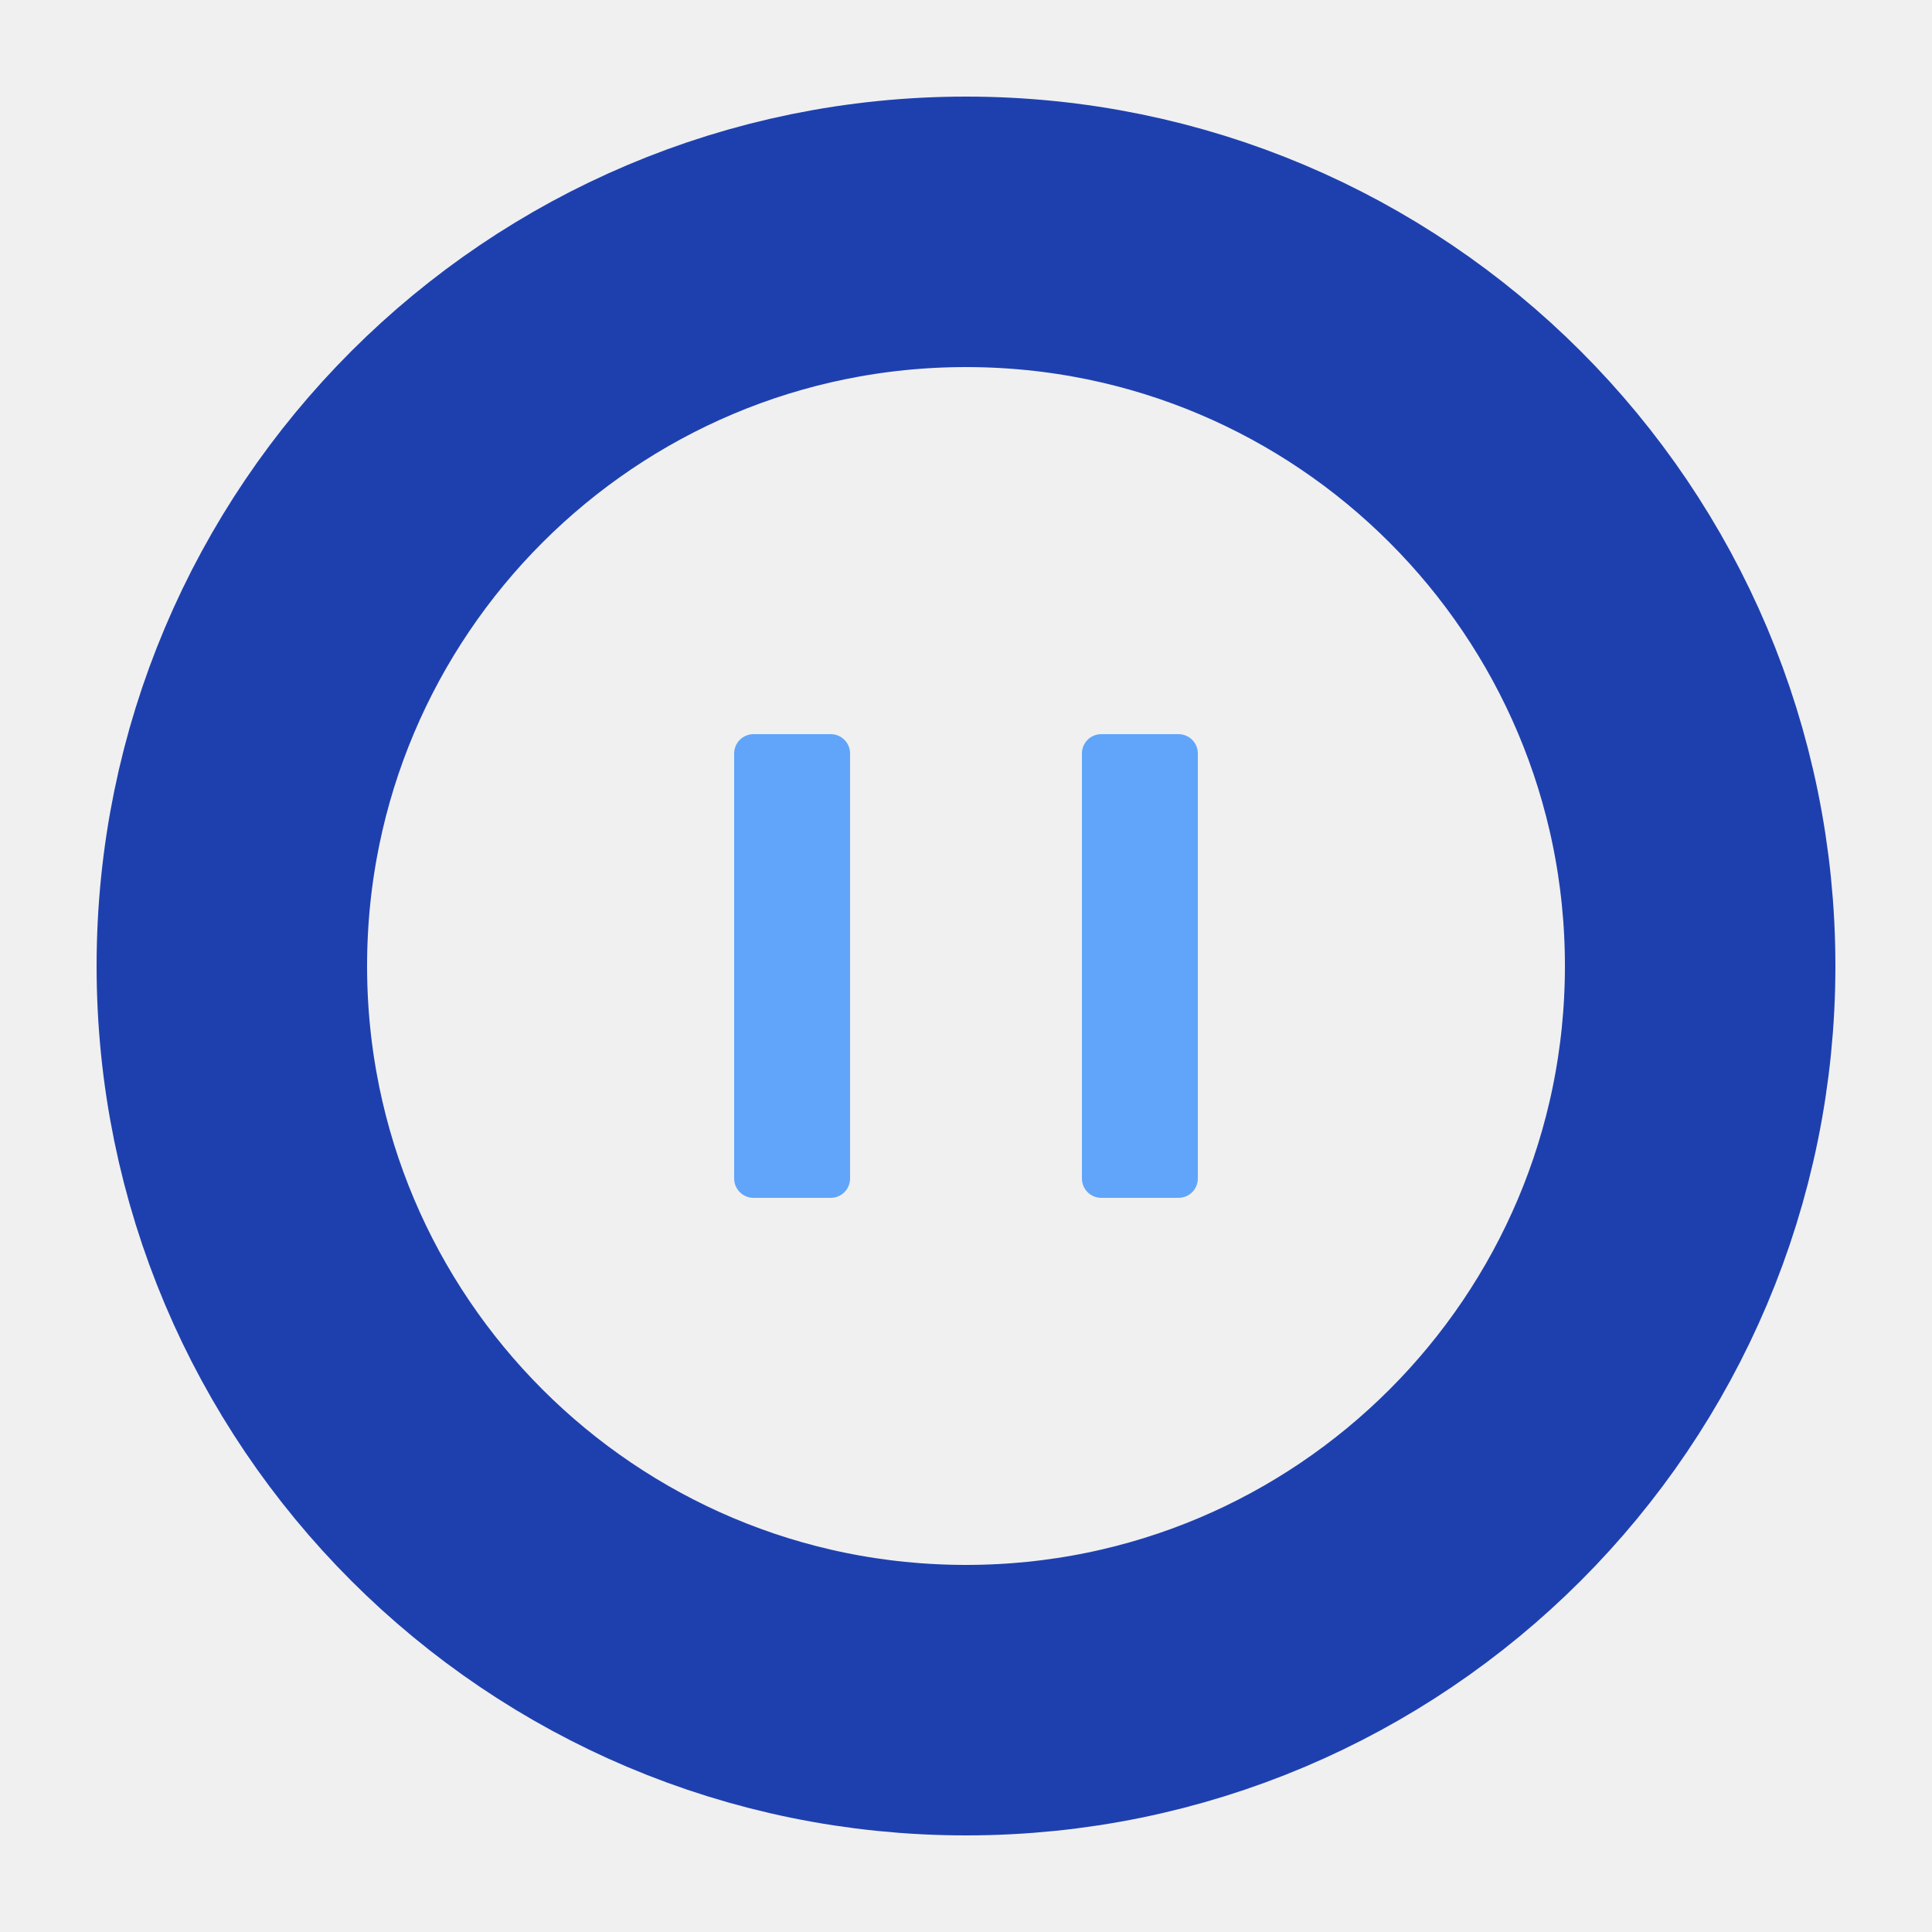
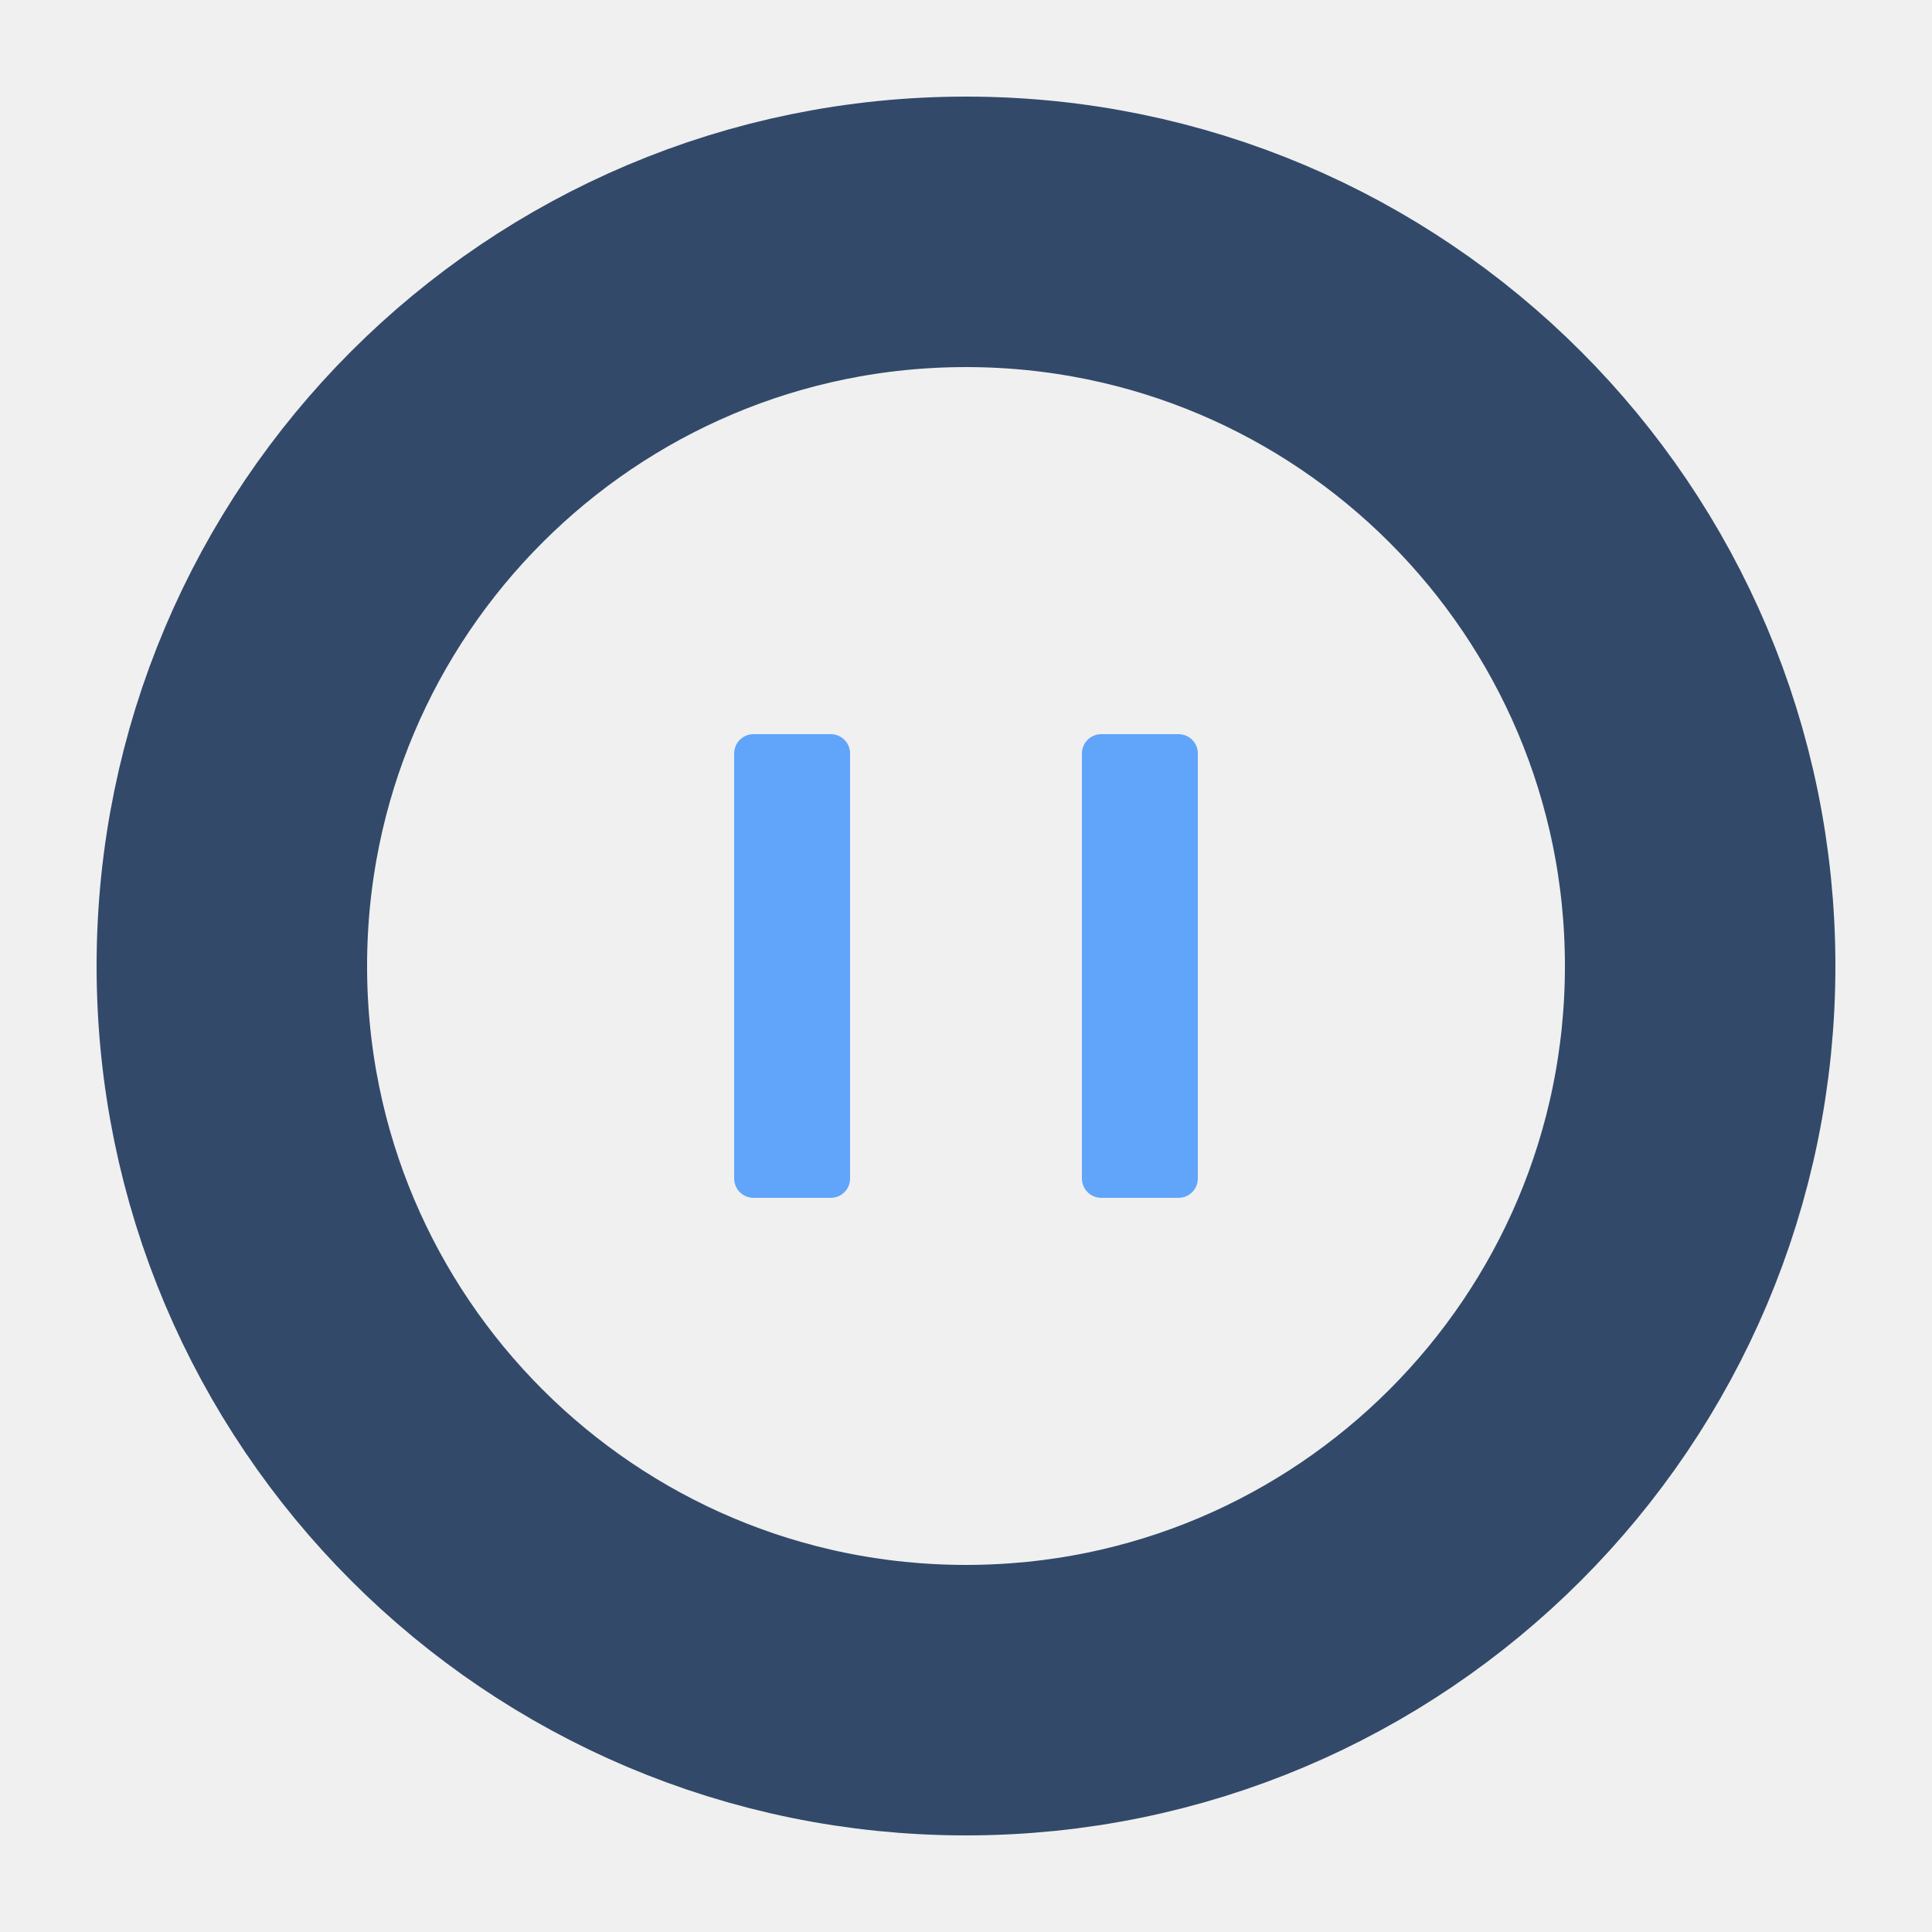
<svg xmlns="http://www.w3.org/2000/svg" viewBox="0 0 100 100" width="100" height="100">
-   <circle cx="50" cy="50" r="38" fill="none" stroke="#1E40AF" stroke-width="14" />
-   <rect x="38" y="38" width="6" height="24" rx="1" fill="#60A5FA">
+   <style>
+     .frame { stroke: #32496a; }
+     .eye { fill: #60A5FA; }
+     @media (prefers-color-scheme: dark) {
+       .frame { stroke: #FFFFFF; }
+     }
+   </style>
+   <circle cx="50" cy="50" r="38" fill="none" class="frame" stroke-width="14" />
+   <rect x="38" y="38" width="6" height="24" rx="1" class="eye">
    <animate attributeName="height" values="24;24;2;24;24" keyTimes="0;0.95;0.97;0.99;1" dur="4s" repeatCount="indefinite" />
    <animate attributeName="y" values="38;38;49;38;38" keyTimes="0;0.95;0.97;0.99;1" dur="4s" repeatCount="indefinite" />
  </rect>
  <rect x="56" y="38" width="6" height="24" rx="1" fill="#60A5FA">
    <animate attributeName="height" values="24;24;2;24;24" keyTimes="0;0.95;0.97;0.99;1" dur="4s" repeatCount="indefinite" />
    <animate attributeName="y" values="38;38;49;38;38" keyTimes="0;0.95;0.97;0.99;1" dur="4s" repeatCount="indefinite" />
  </rect>
</svg>
